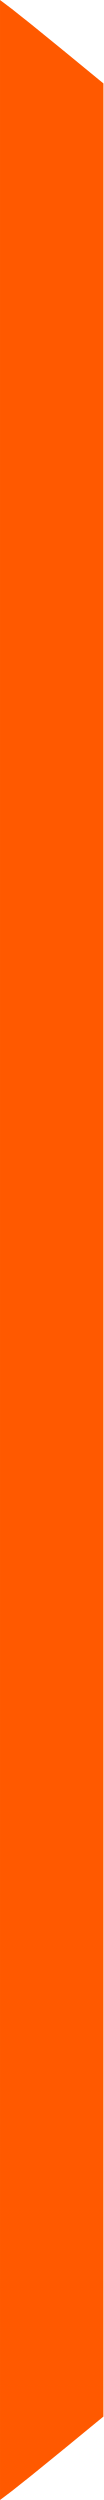
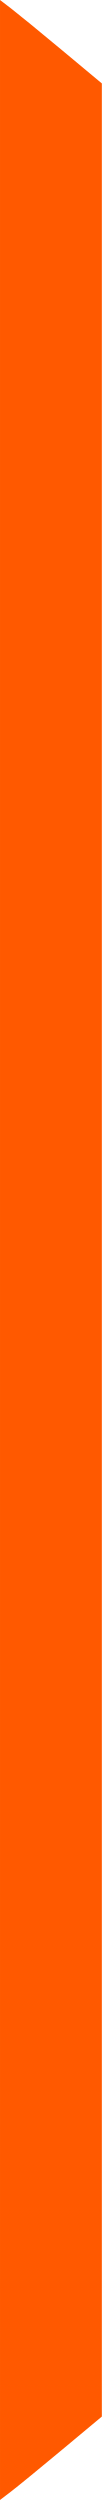
- <svg xmlns="http://www.w3.org/2000/svg" width="6.243mm" height="150.906mm" viewBox="0 0 22.12 534.708" id="svg2" version="1.1">
+ <svg xmlns="http://www.w3.org/2000/svg" width="6.209mm" height="152.4mm" viewBox="0 0 22 540" id="svg2" version="1.1">
  <defs id="defs4">
    </defs>
-   <g id="layer1" transform="translate(-405.7165,-161.2483)">
-     <path style="fill:#ff5900;fill-opacity:1;stroke:none" d="m 405.717,428.602 0,-267.354 2.455,1.852 c 1.35,1.019 6.327,5.034 11.06,8.923 l 8.605,7.071 0,249.508 0,249.508 -8.605,7.071 c -4.732,3.889 -9.709,7.904 -11.06,8.923 l -2.455,1.852 0,-267.354 z" id="path3468" />
+   <g id="layer1" transform="translate(-405.7165,-155.9561)">
+     <path style="fill:#ff5900;fill-opacity:1;stroke:none" d="m 405.717,425.956 0,-270 2.442,1.87 c 1.343,1.029 6.293,5.084 11,9.011 l 8.558,7.141 0,251.977 0,251.977 -8.558,7.141 c -4.707,3.928 -9.657,7.983 -11,9.011 l -2.442,1.87 0,-270 z" id="path3468" />
  </g>
</svg>
